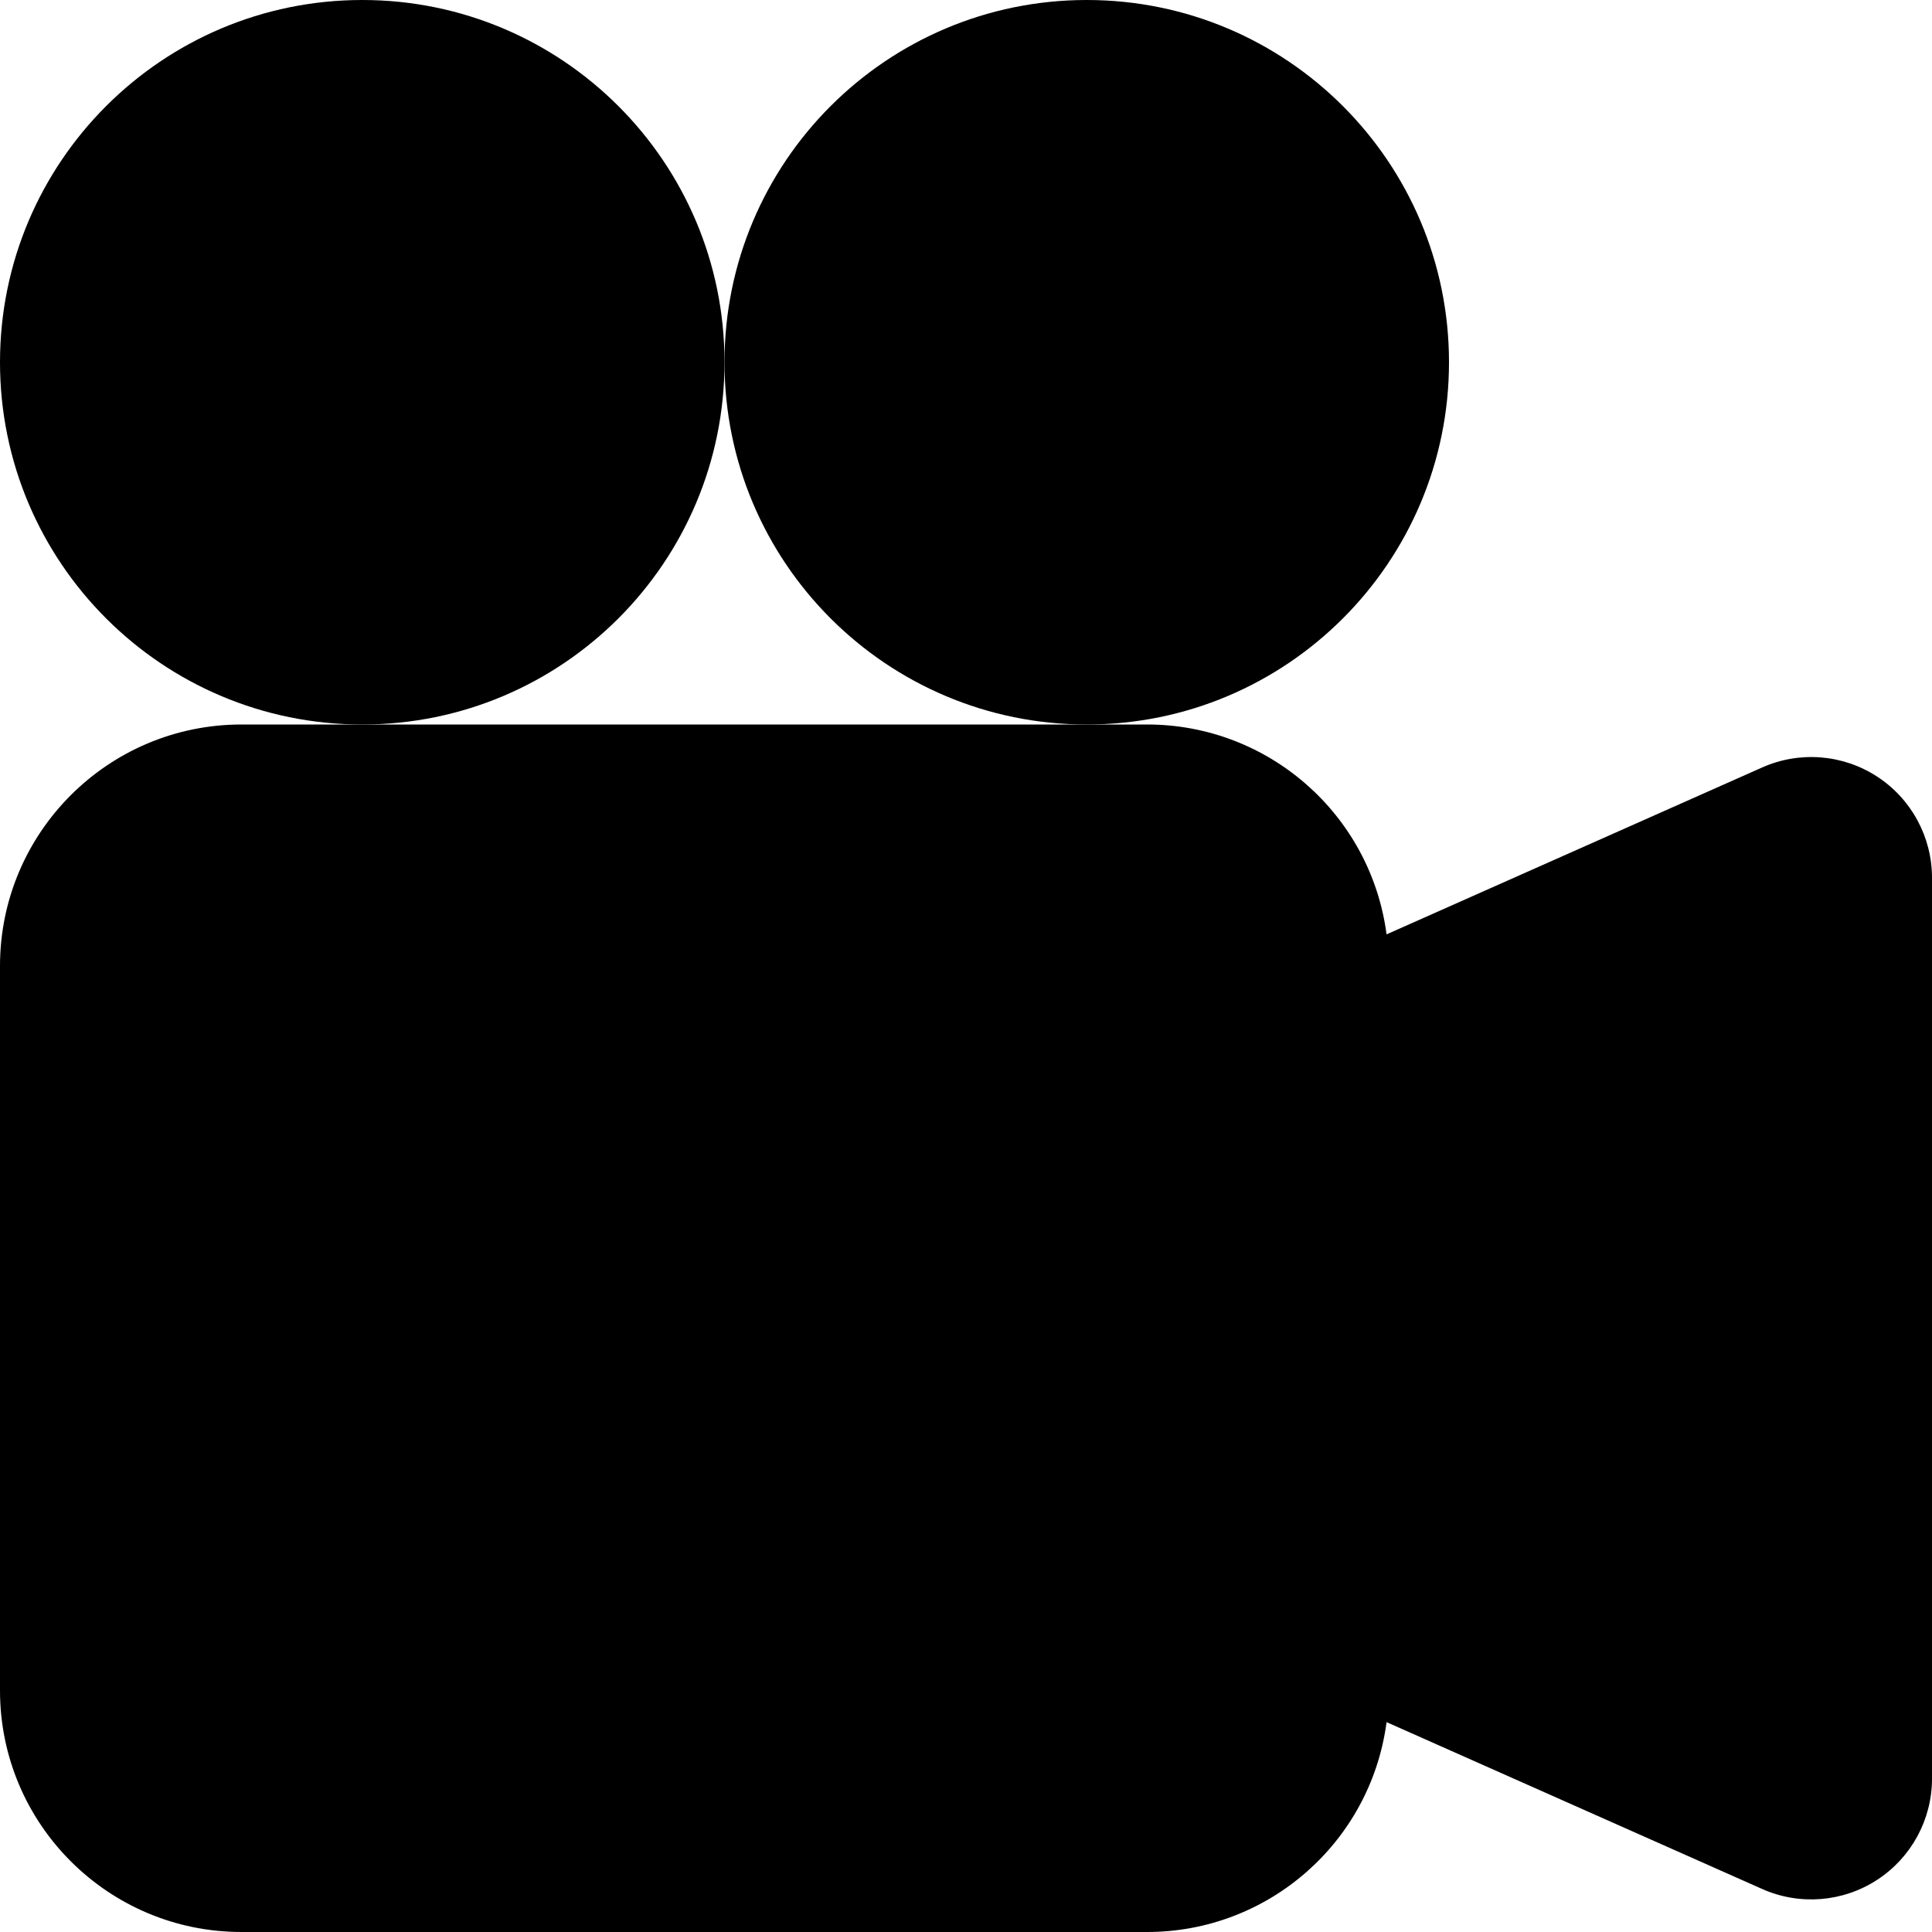
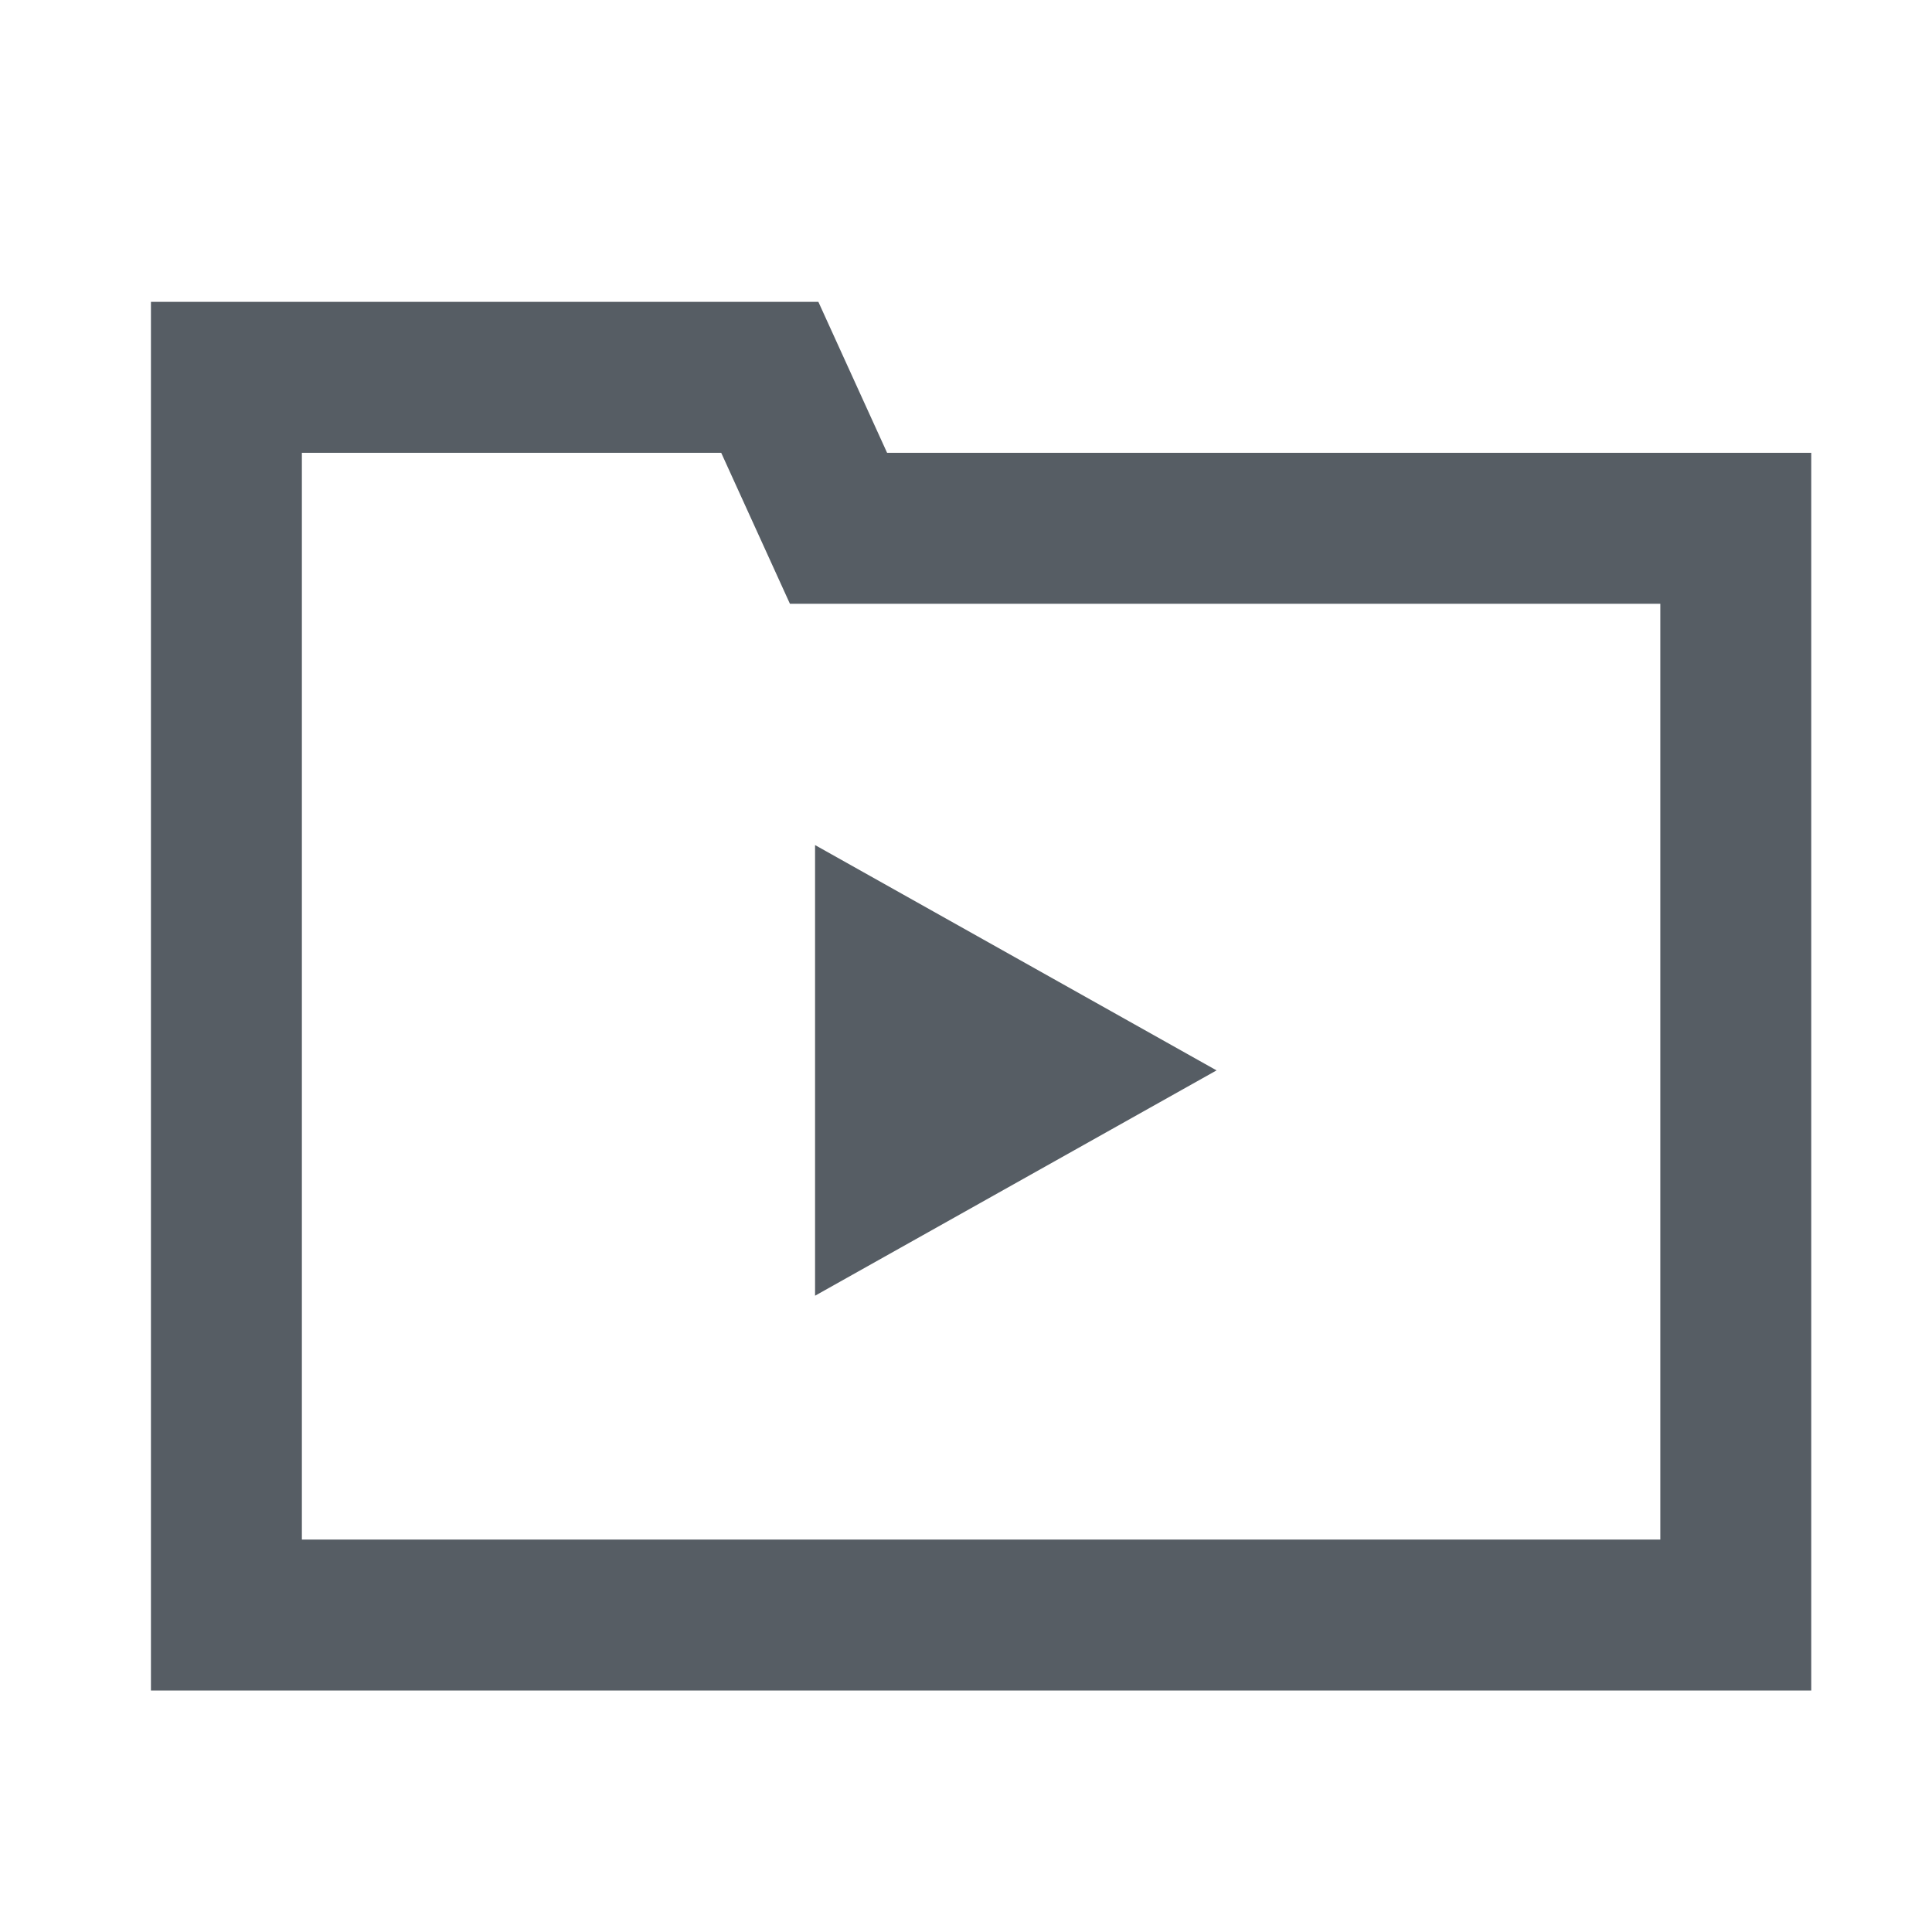
- <svg xmlns="http://www.w3.org/2000/svg" width="16" height="16" fill="currentColor" class="bi bi-camera-reels-fill" viewBox="0 0 16 16">
-   <path d="M6 3a3 3 0 1 1-6 0 3 3 0 0 1 6 0z" />
-   <path d="M9 6a3 3 0 1 1 0-6 3 3 0 0 1 0 6z" />
-   <path d="M9 6h.5a2 2 0 0 1 1.983 1.738l3.11-1.382A1 1 0 0 1 16 7.269v7.462a1 1 0 0 1-1.406.913l-3.111-1.382A2 2 0 0 1 9.5 16H2a2 2 0 0 1-2-2V8a2 2 0 0 1 2-2h7z" />
+ <svg xmlns="http://www.w3.org/2000/svg" class="svg-icon" style="width: 1em; height: 1em;vertical-align: middle;fill: currentColor;overflow: hidden;" viewBox="0 0 1024 1024" version="1.1">
+   <path d="M432 447.904v238.848l212.8-119.424L432 447.904zM470.176 240l-36.416-80H80v736h880V240H470.176zM880 816H160V240h222.256l36.416 80H880v496z" fill="#565D64" />
</svg>
